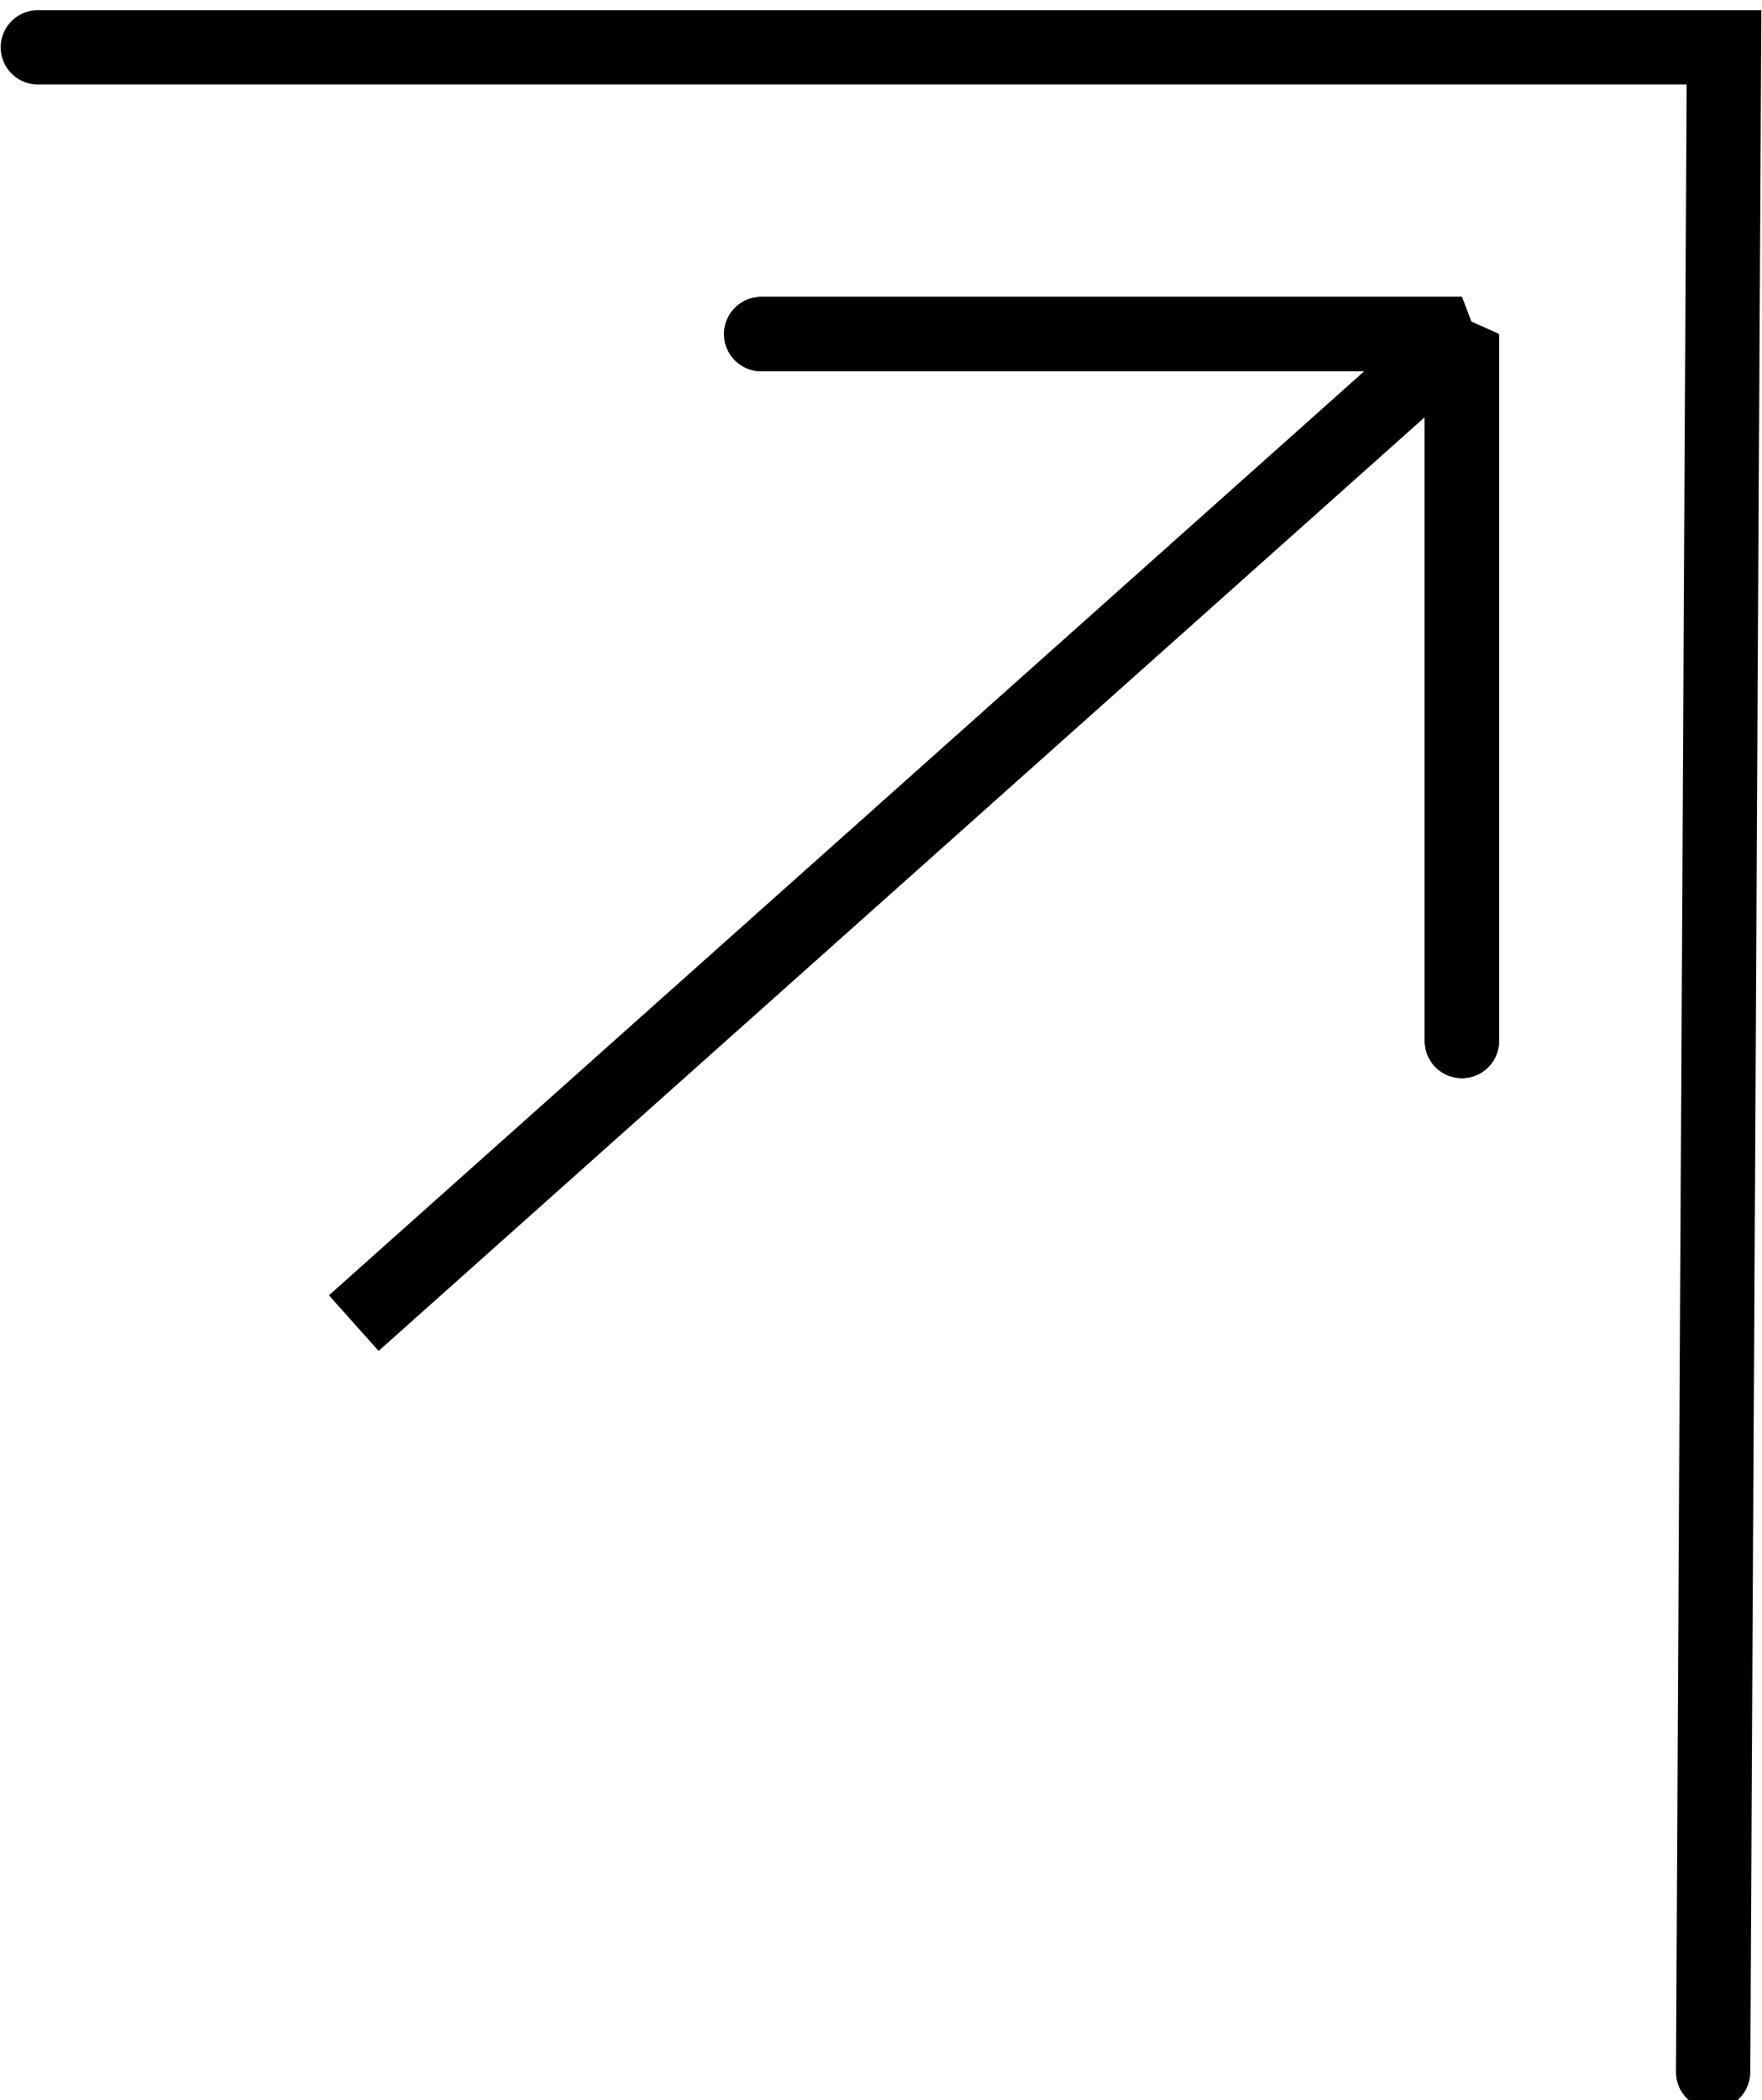
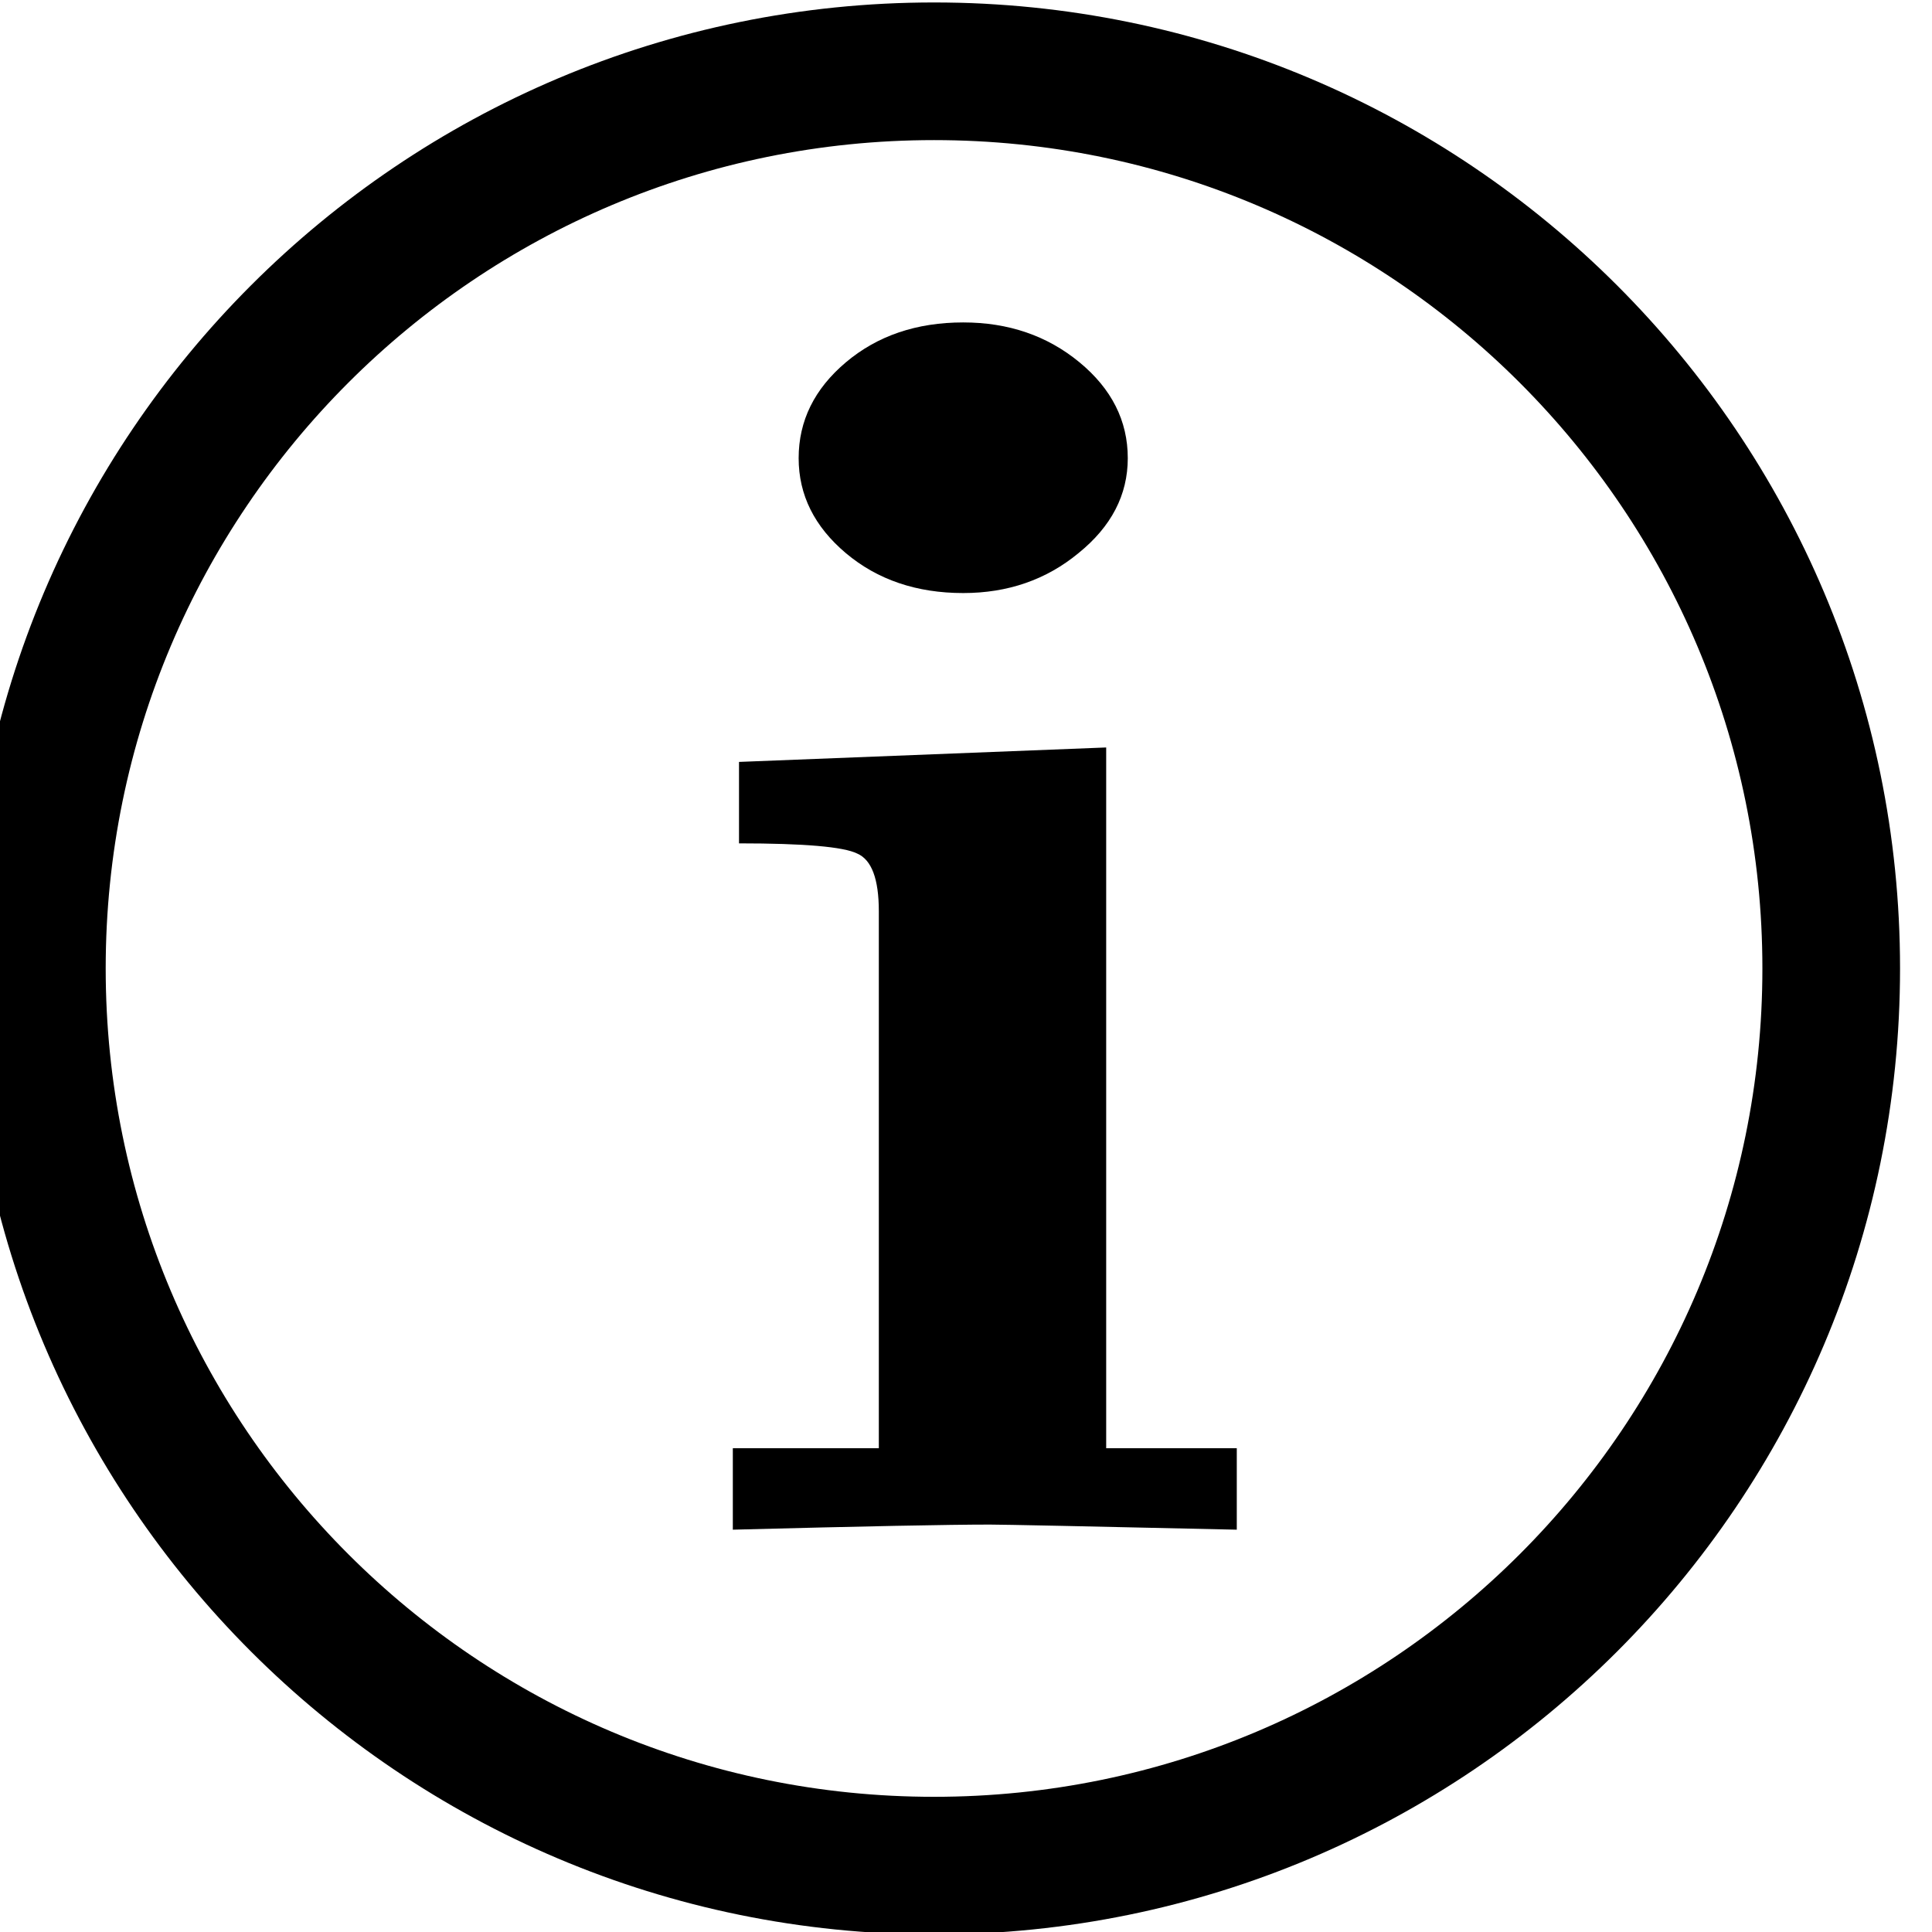
- <svg xmlns="http://www.w3.org/2000/svg" width="3.723mm" height="4.438mm" version="1.1" viewBox="0 0 3.723 4.438">
-   <g transform="translate(64.34 -112.6)" fill="none" stroke="#000" stroke-linecap="round" stroke-width=".157">
-     <path d="m-64.26 112.7h3.564l-0.023 4.279" />
-     <path d="m-61.25 114.8v-1.494l-2.342 2.09 2.342-2.09h-1.481" stroke-linejoin="bevel" />
-     <path d="m-61.25 114.8v-1.494l-2.342 2.09 2.342-2.09h-1.481" stroke-linejoin="bevel" />
+ <svg xmlns="http://www.w3.org/2000/svg" width="3.93mm" height="3.93mm" version="1.1" viewBox="0 0 3.93 3.93">
+   <g transform="translate(-174.5 -44.68)">
+     <circle cx="176.4" cy="46.65" r="1.825" fill="none" stroke="#000" stroke-linecap="round" stroke-linejoin="bevel" stroke-width=".28" />
+     <g transform="matrix(.2678 0 0 .2209 216 12.05)" aria-label="i">
+       <path d="m-149.4 161.8v-0.75h1.109v-4.945q0-0.445-0.164-0.531-0.156-0.094-0.898-0.094v-0.75l2.789-0.133v6.453h0.992v0.75q-1.727-0.047-1.875-0.047-0.469 0-1.953 0.047zm0.859-8.992q-0.359-0.367-0.359-0.875 0-0.516 0.359-0.883 0.359-0.367 0.891-0.367 0.516 0 0.883 0.367t0.367 0.883q0 0.508-0.375 0.875-0.367 0.367-0.875 0.367-0.531 0-0.891-0.367z" />
+     </g>
  </g>
</svg>
